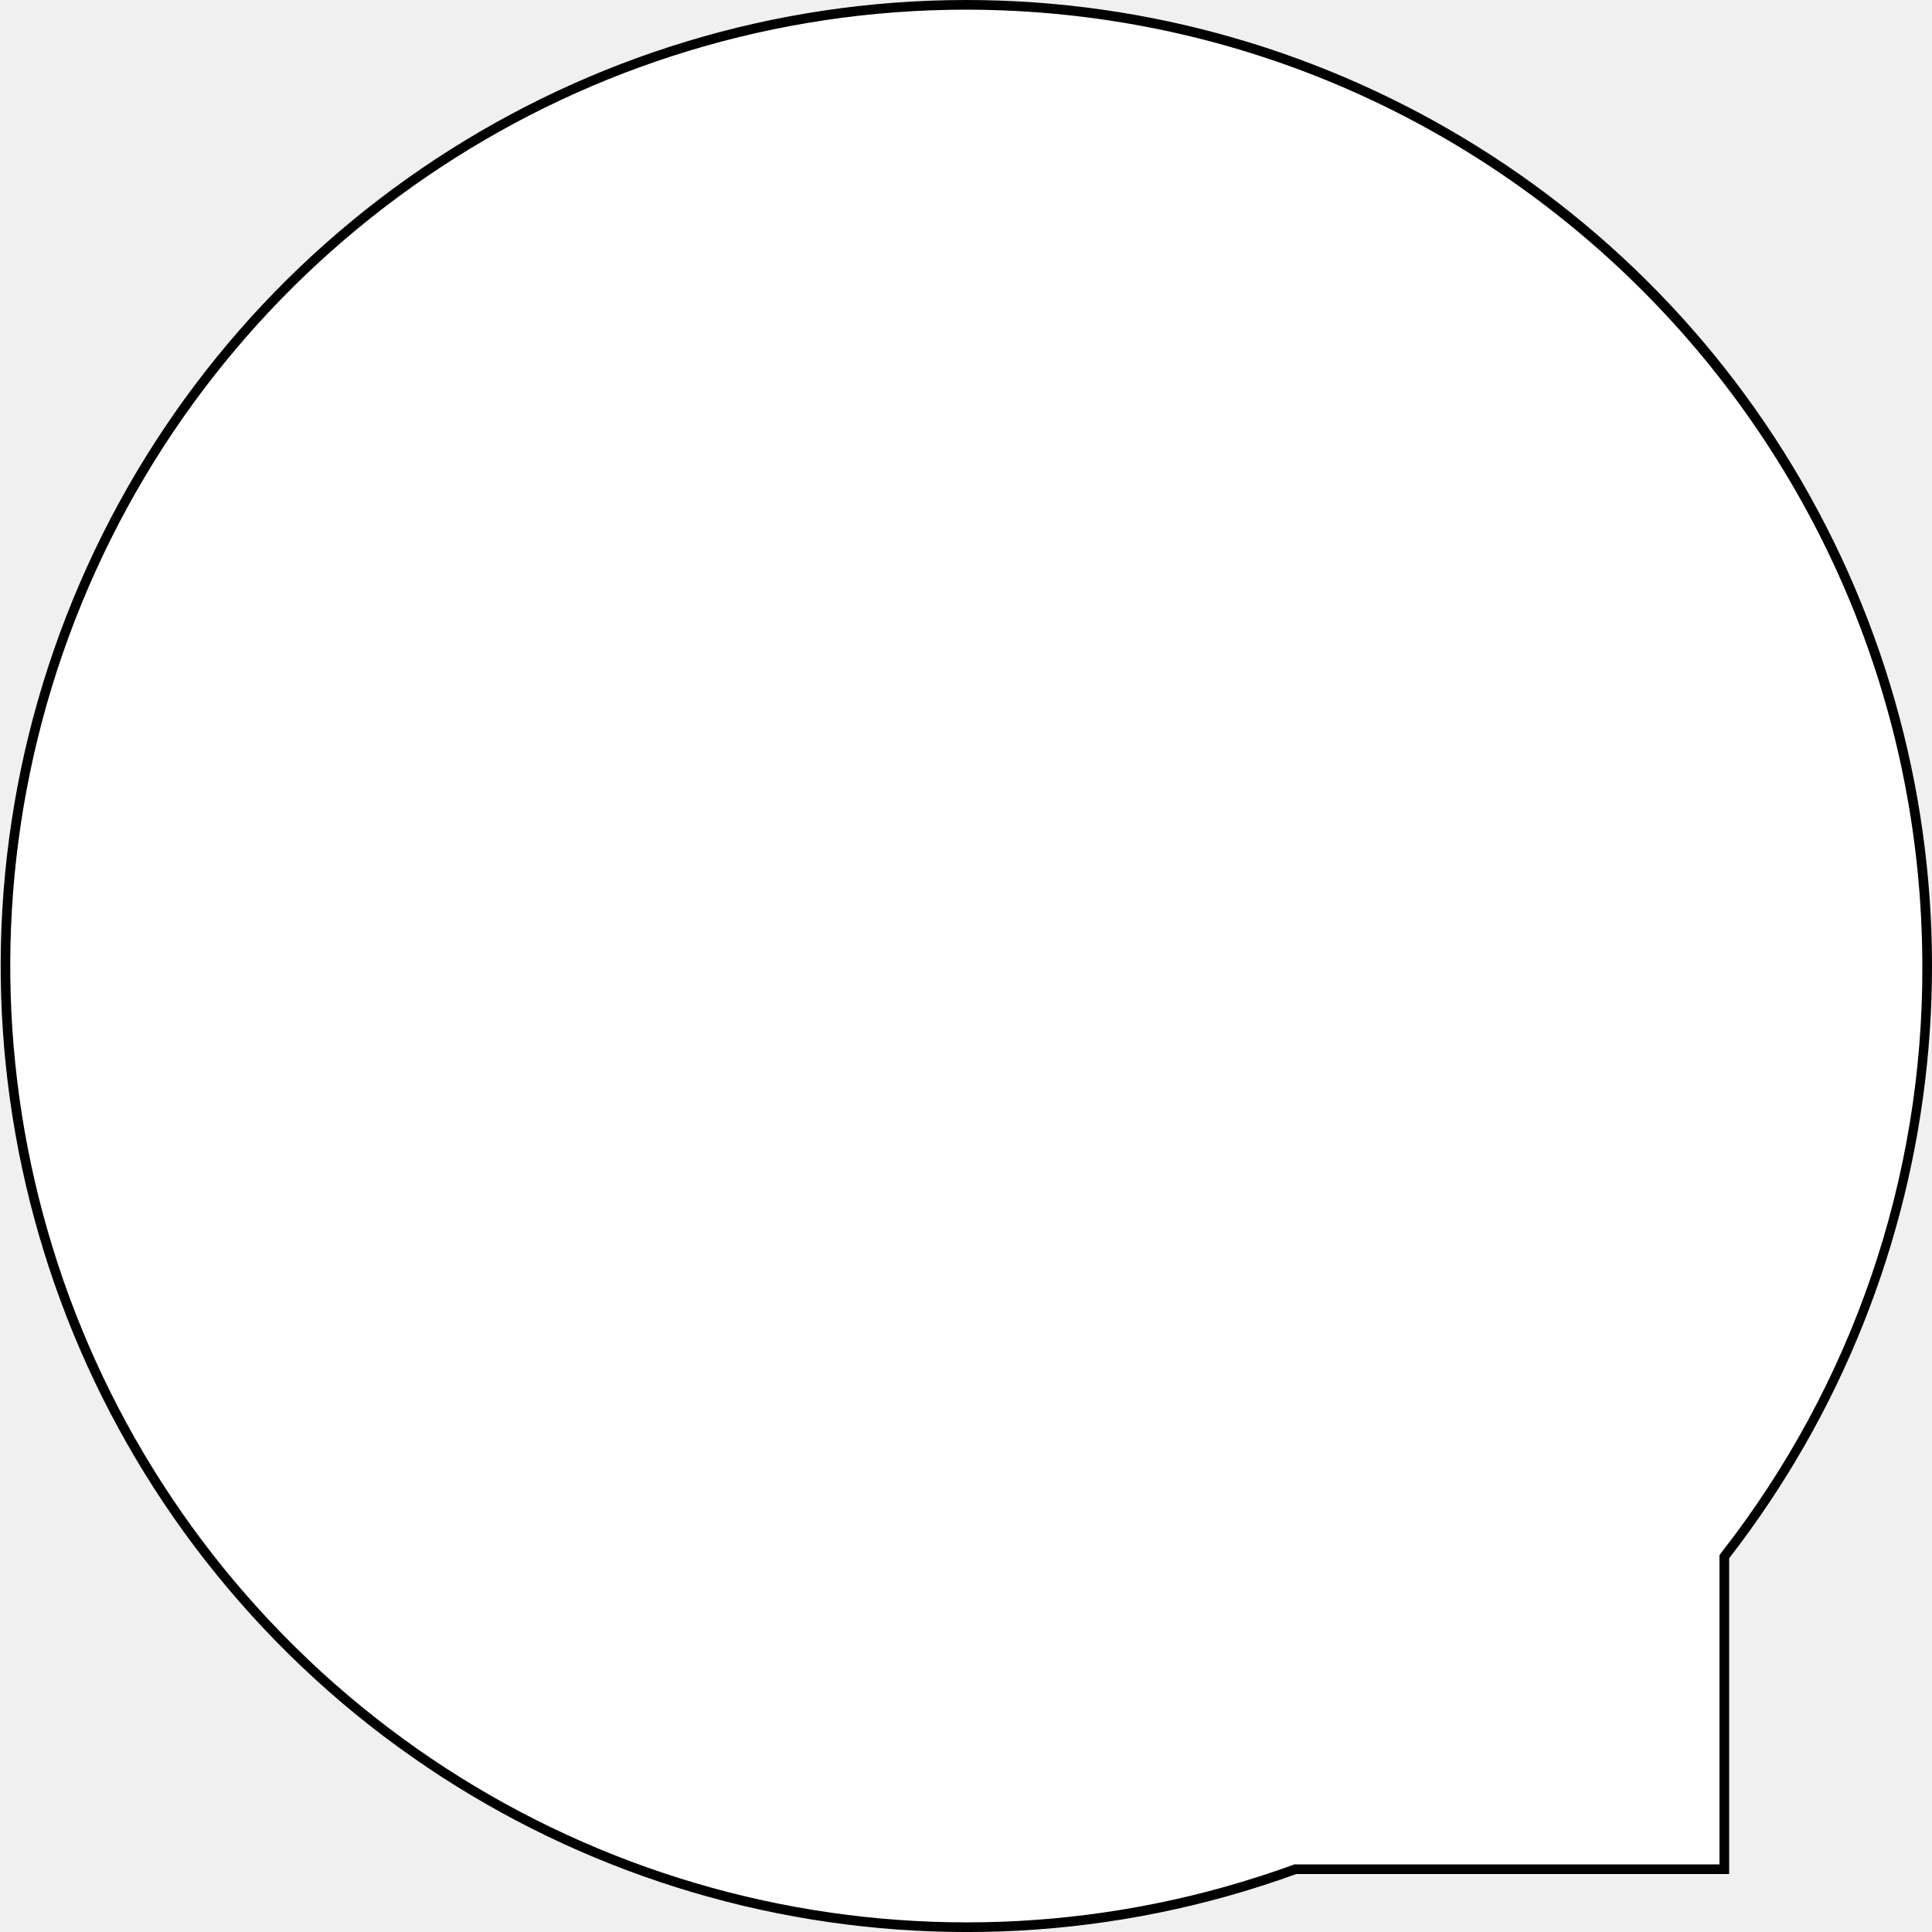
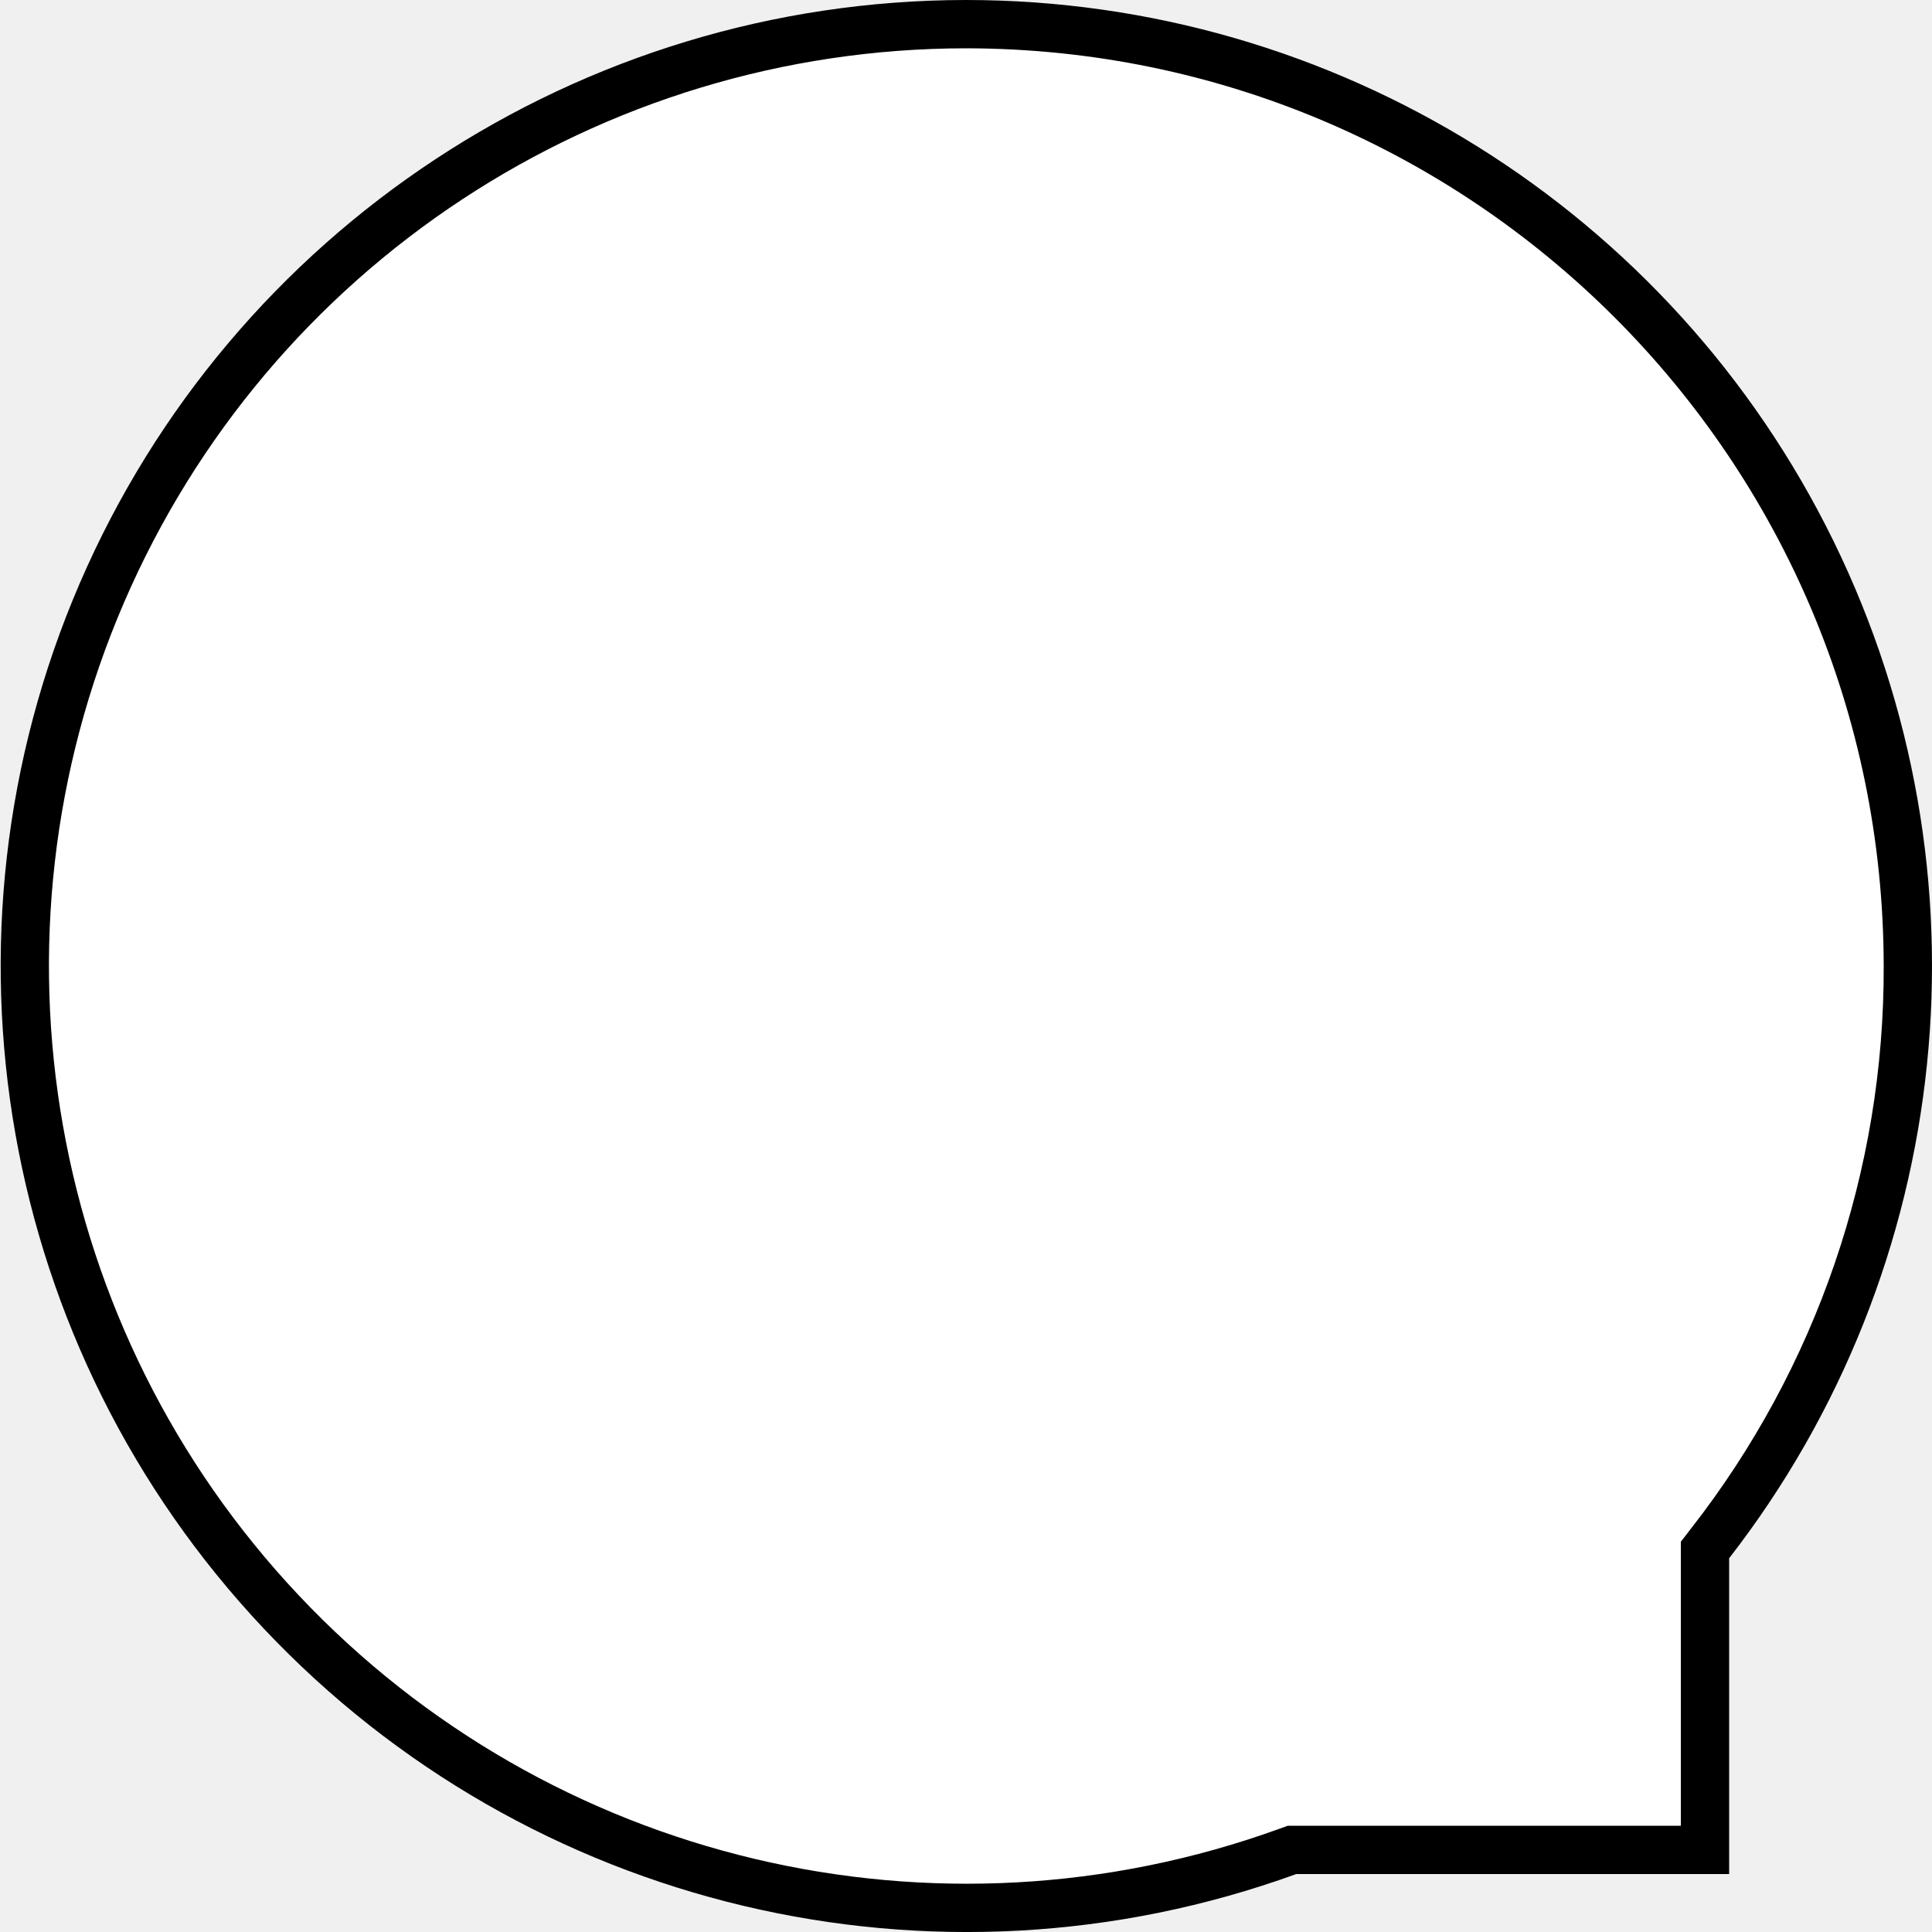
<svg xmlns="http://www.w3.org/2000/svg" id="Layer_1" data-name="Layer 1" viewBox="0 0 200 200">
  <defs>
    <style>.cls-1{fill:#fff;}</style>
  </defs>
-   <path class="cls-1" d="M200,299.5A99.5,99.5,0,1,1,299.5,200a98.55,98.55,0,0,1-20.89,61l-.11.14V293.5H234.1l-.08,0A99.26,99.26,0,0,1,200,299.5Z" transform="translate(-100 -100)" />
-   <path d="M200,101a99.11,99.11,0,0,1,99,99,98,98,0,0,1-20.79,60.7L278,261v32H234l-.16.06A99,99,0,1,1,200,101m0-1a100,100,0,1,0,34.19,194H279V261.31A100,100,0,0,0,200,100Z" transform="translate(-100 -100)" />
+   <path class="cls-1" d="M200,297.5A97.5,97.5,0,1,1,297.5,200,96.59,96.59,0,0,1,277,259.78l-.53.67V291.5H233.75l-.41.15A97.27,97.27,0,0,1,200,297.5Z" transform="translate(-100 -100)" />
+   <path d="M200,105a95.11,95.11,0,0,1,95,95,94.06,94.06,0,0,1-19.95,58.24L274,259.6V289H233.31l-.83.3A95,95,0,1,1,200,105m0-5a100,100,0,1,0,34.19,194H279V261.31A100,100,0,0,0,200,100Z" transform="translate(-100 -100)" />
</svg>
